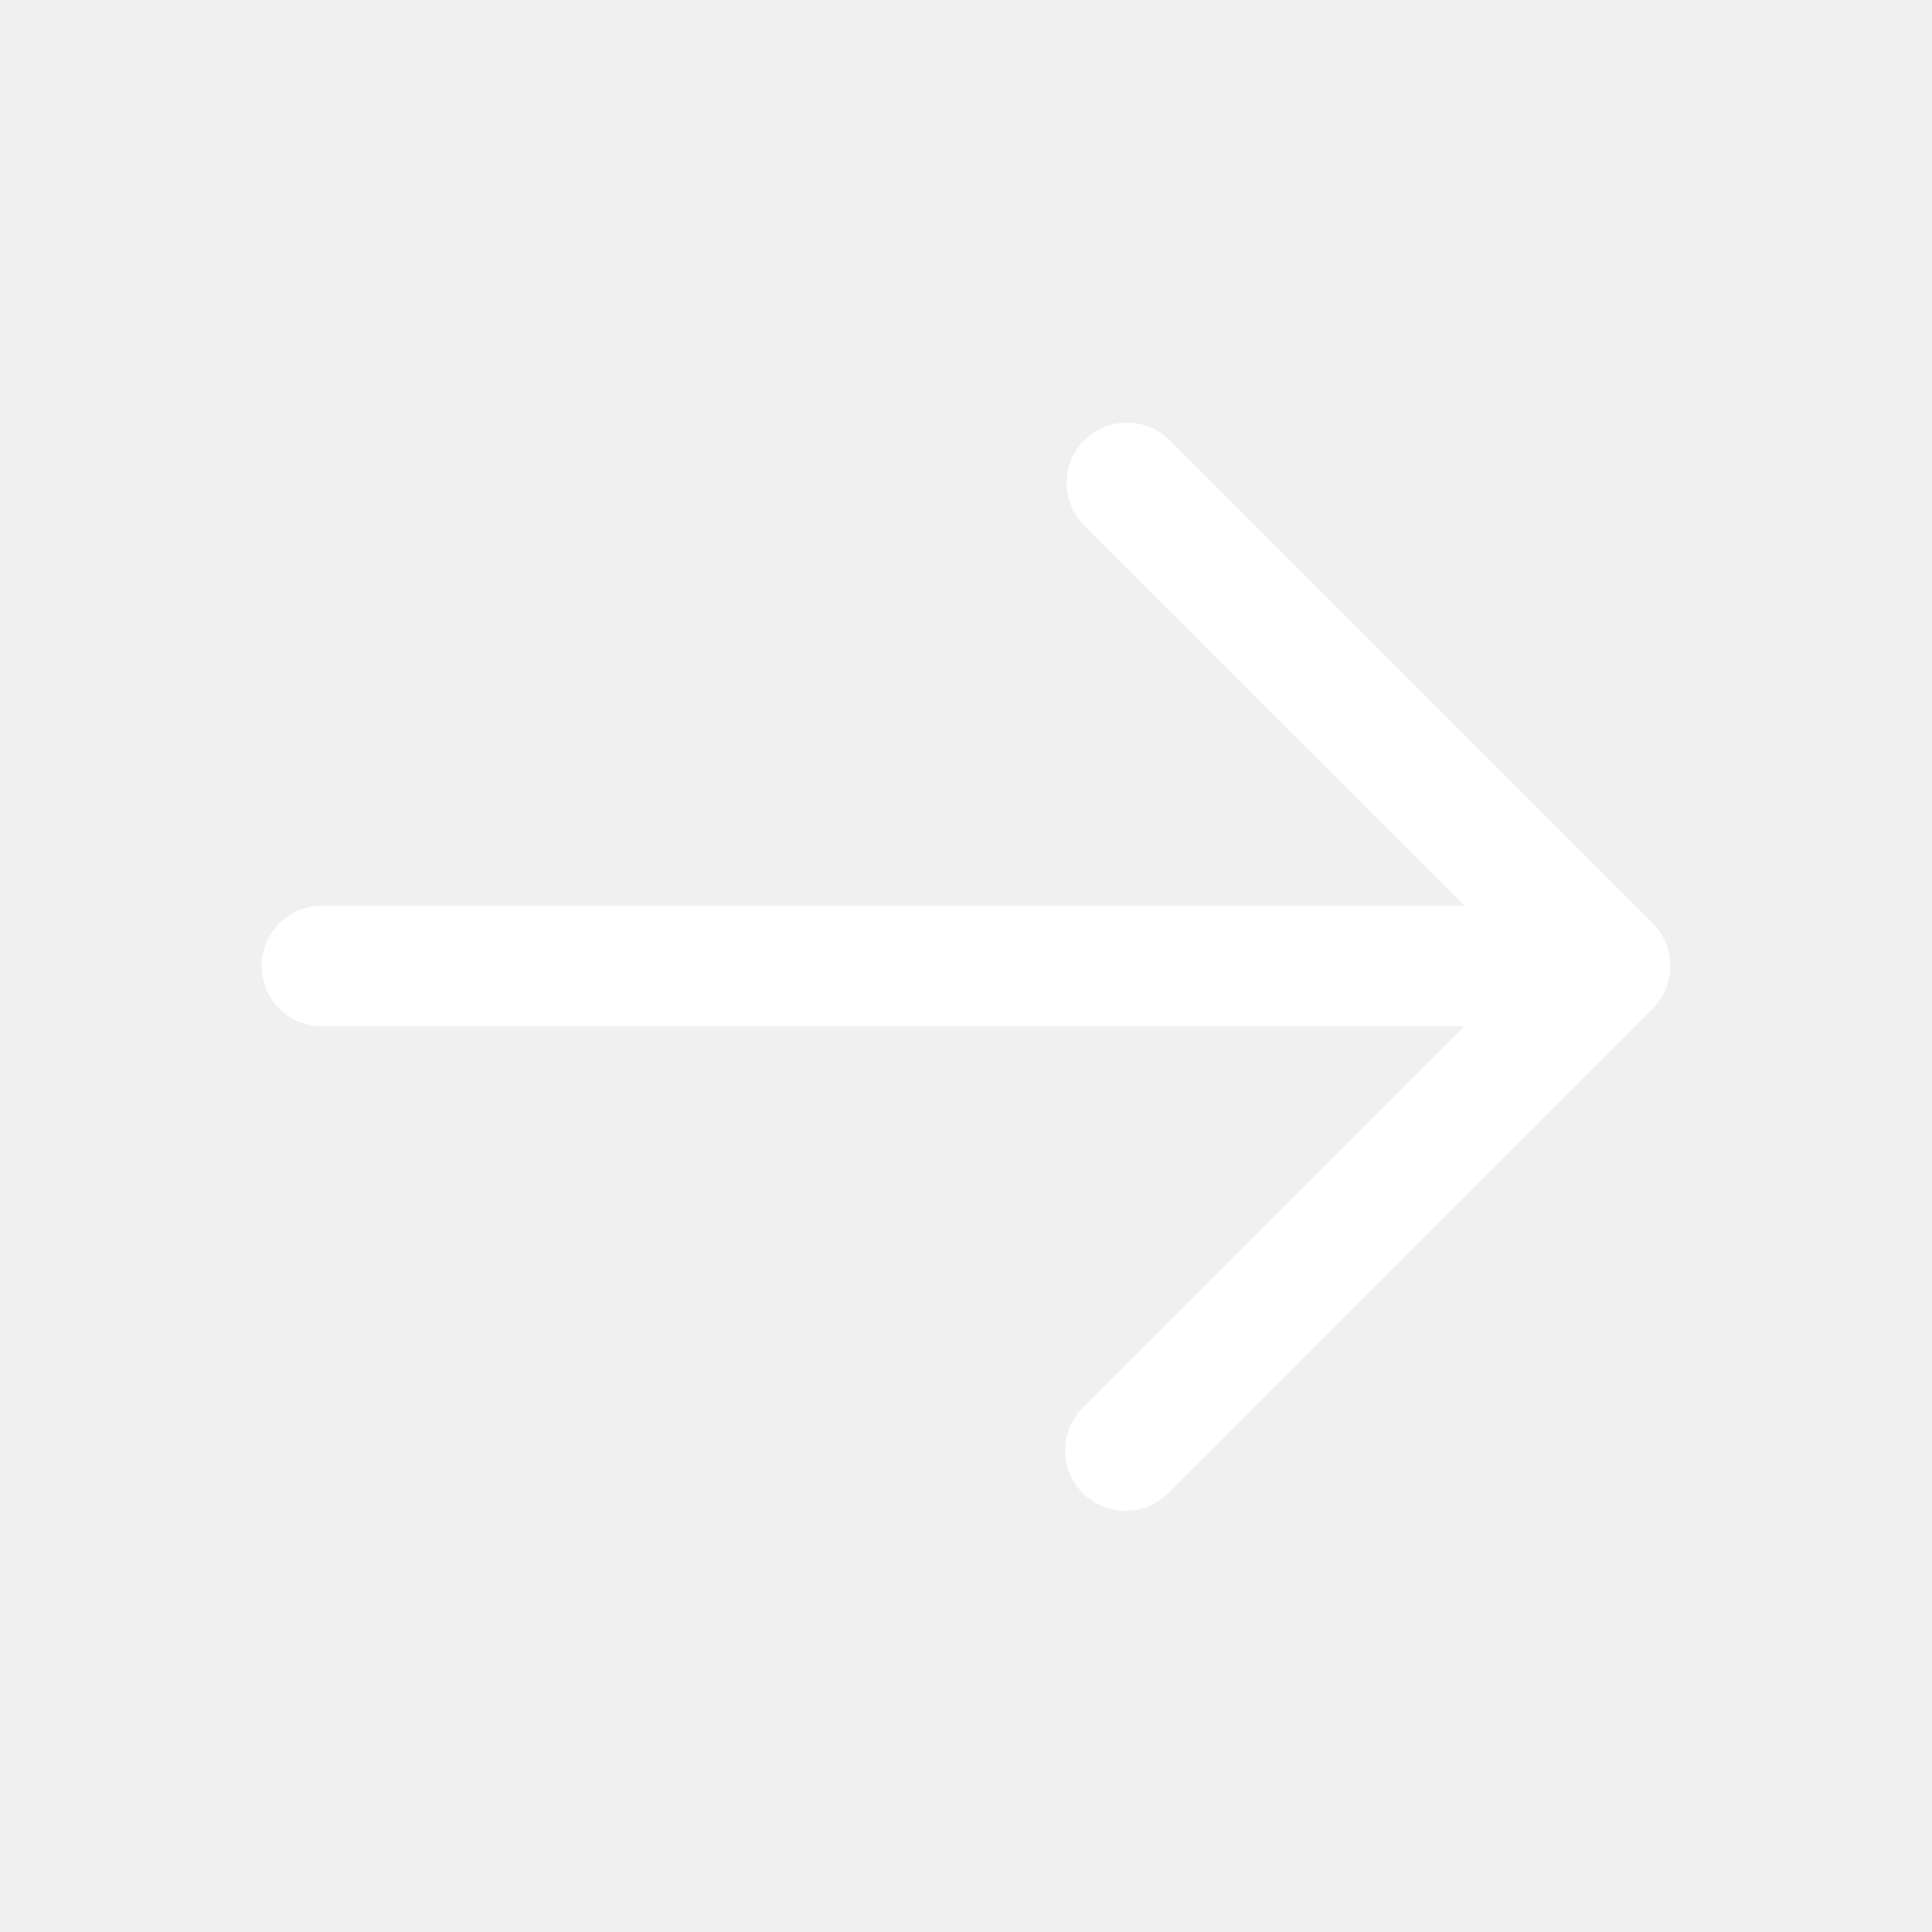
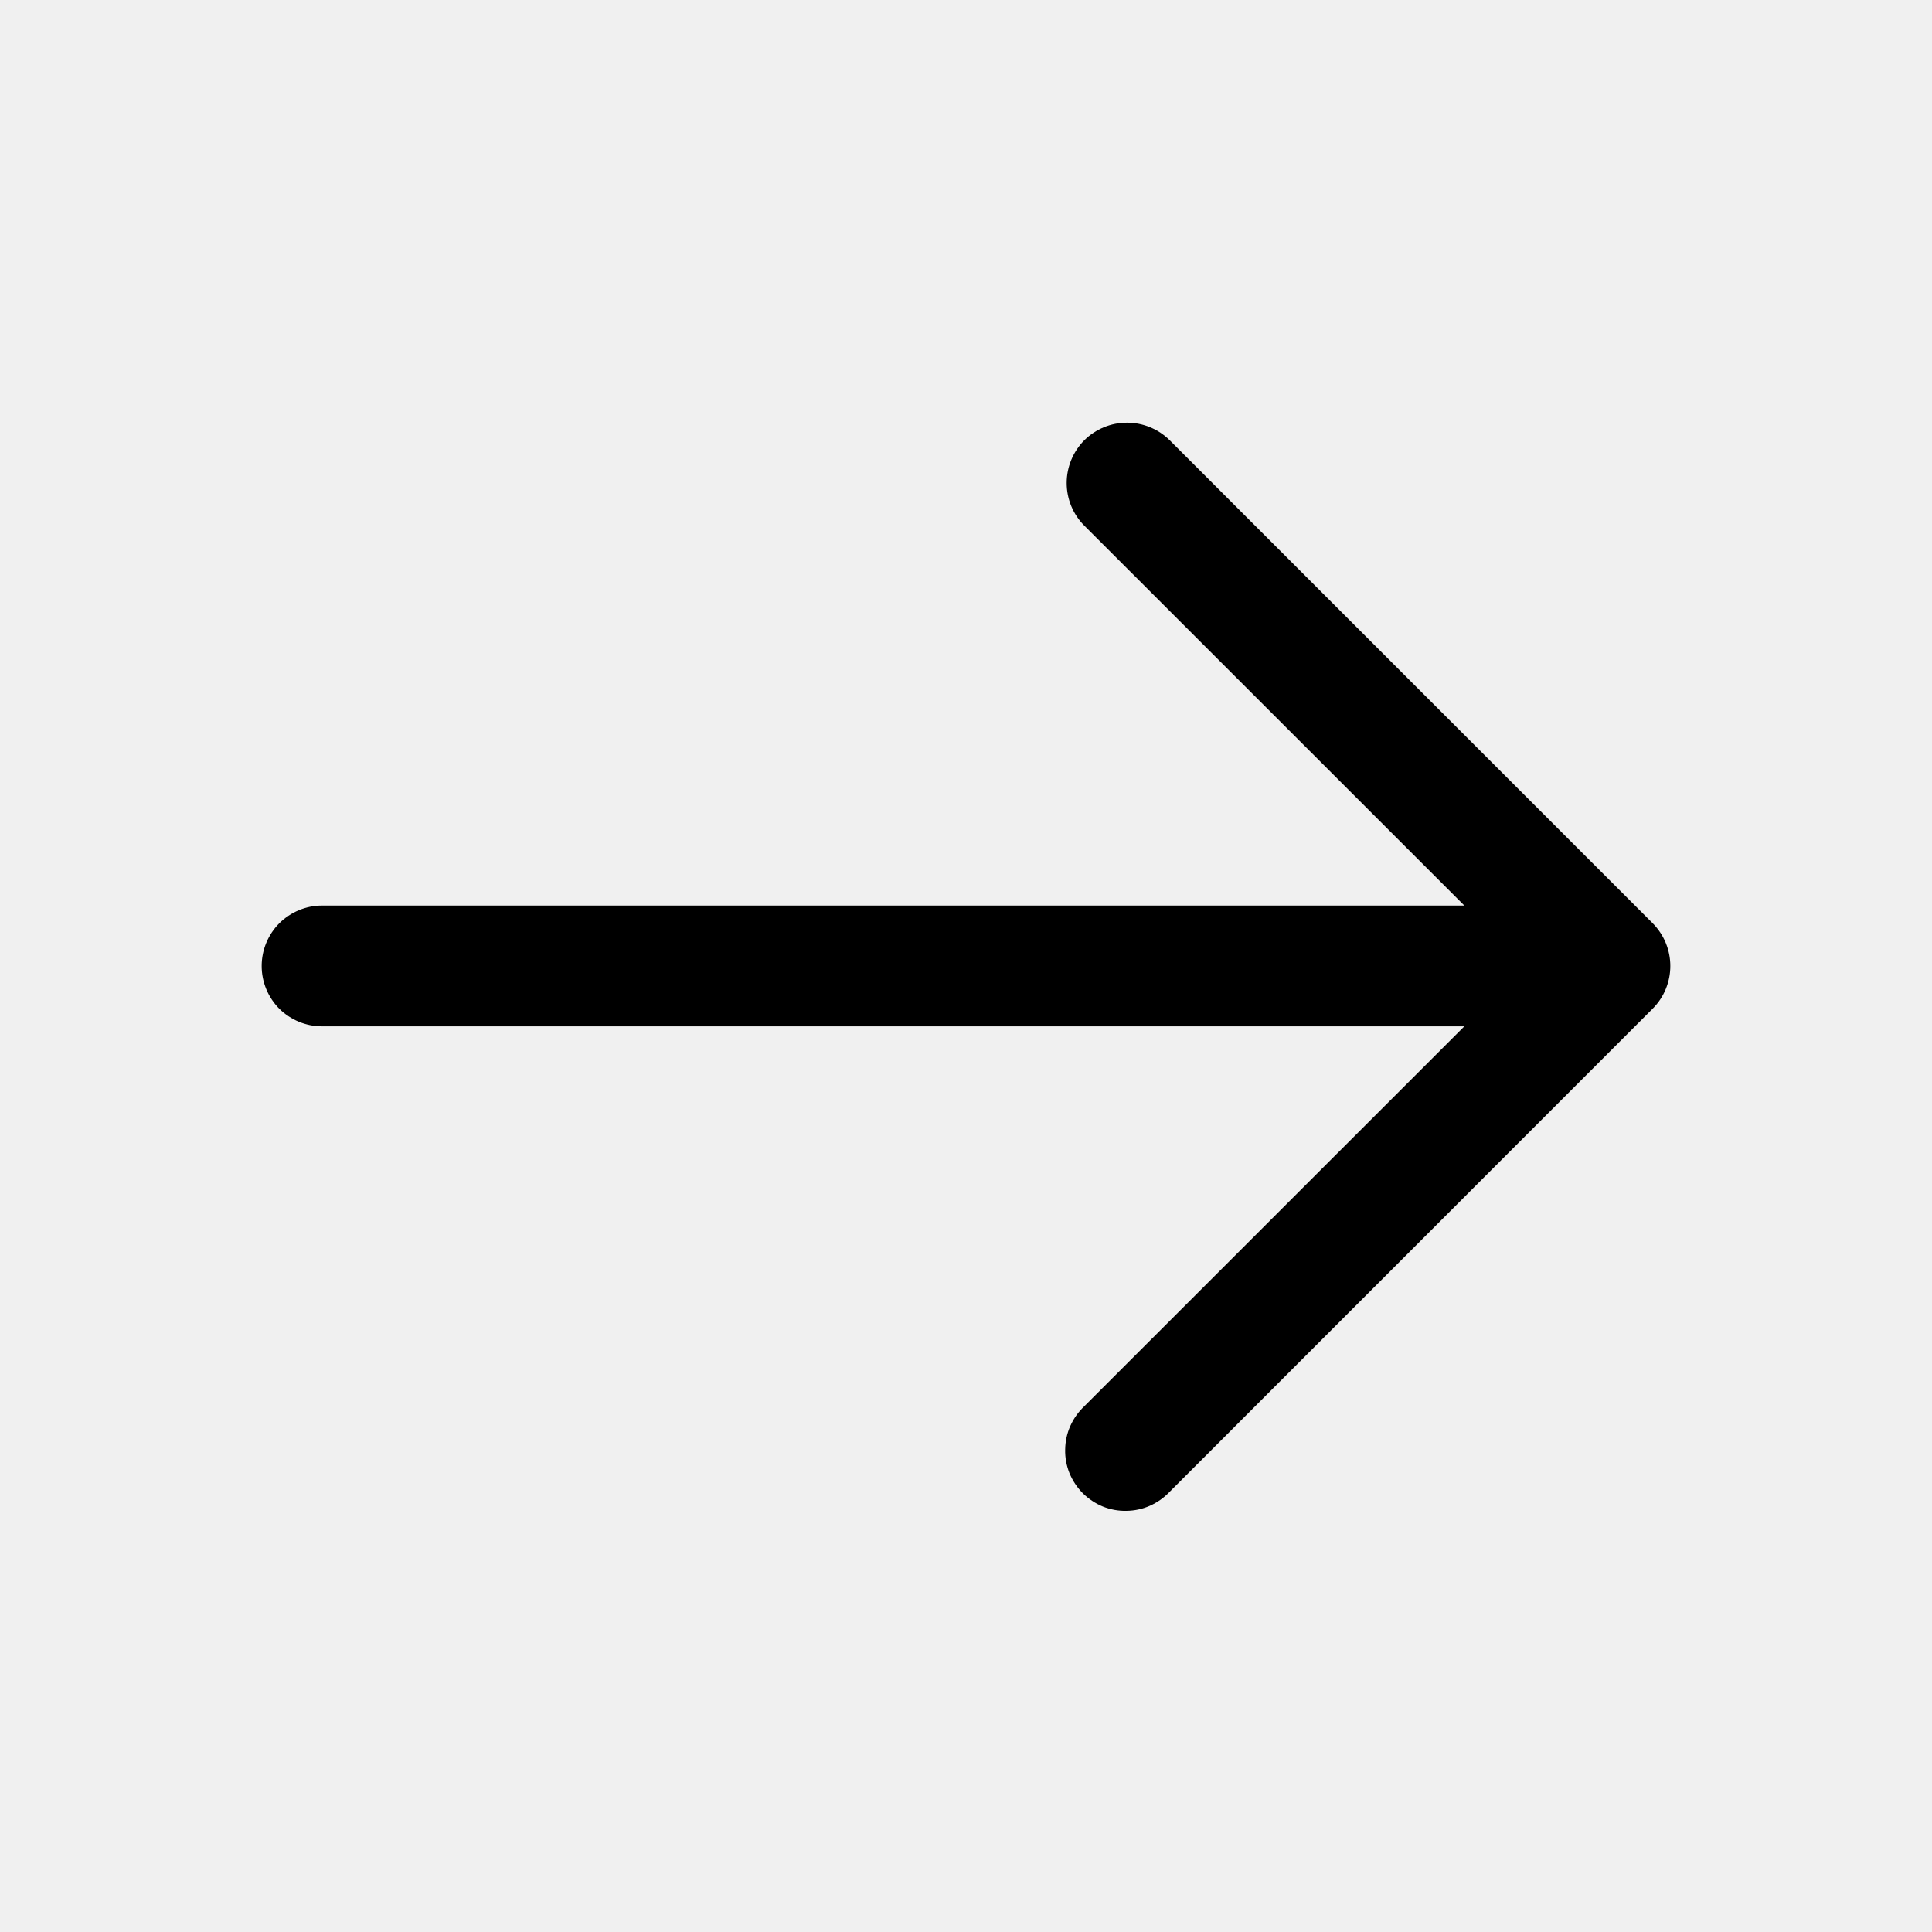
- <svg xmlns="http://www.w3.org/2000/svg" width="18" height="18" viewBox="0 0 18 18" fill="none">
-   <path fill-rule="evenodd" clip-rule="evenodd" d="M10.102 4.102C10.208 3.997 10.351 3.938 10.5 3.938C10.649 3.938 10.792 3.997 10.898 4.102L15.398 8.602C15.503 8.708 15.562 8.851 15.562 9C15.562 9.149 15.503 9.292 15.398 9.397L10.898 13.898C10.846 13.953 10.784 13.997 10.715 14.028C10.646 14.059 10.571 14.075 10.496 14.076C10.42 14.078 10.345 14.064 10.275 14.036C10.205 14.007 10.142 13.965 10.088 13.912C10.035 13.858 9.993 13.795 9.964 13.725C9.936 13.655 9.922 13.58 9.924 13.504C9.925 13.429 9.941 13.354 9.972 13.285C10.003 13.216 10.047 13.154 10.102 13.102L13.643 9.562H3C2.851 9.562 2.708 9.503 2.602 9.398C2.497 9.292 2.438 9.149 2.438 9C2.438 8.851 2.497 8.708 2.602 8.602C2.708 8.497 2.851 8.437 3 8.437H13.643L10.102 4.897C9.997 4.792 9.938 4.649 9.938 4.5C9.938 4.351 9.997 4.208 10.102 4.102Z" fill="white" />
+ <svg xmlns="http://www.w3.org/2000/svg" width="18" height="18" viewBox="0 0 18 18" fill="red">
+   <path fill-rule="evenodd" clip-rule="evenodd" d="M10.102 4.102C10.208 3.997 10.351 3.938 10.5 3.938C10.649 3.938 10.792 3.997 10.898 4.102L15.398 8.602C15.503 8.708 15.562 8.851 15.562 9C15.562 9.149 15.503 9.292 15.398 9.397L10.898 13.898C10.846 13.953 10.784 13.997 10.715 14.028C10.646 14.059 10.571 14.075 10.496 14.076C10.42 14.078 10.345 14.064 10.275 14.036C10.205 14.007 10.142 13.965 10.088 13.912C10.035 13.858 9.993 13.795 9.964 13.725C9.936 13.655 9.922 13.58 9.924 13.504C9.925 13.429 9.941 13.354 9.972 13.285C10.003 13.216 10.047 13.154 10.102 13.102L13.643 9.562H3C2.851 9.562 2.708 9.503 2.602 9.398C2.497 9.292 2.438 9.149 2.438 9C2.438 8.851 2.497 8.708 2.602 8.602C2.708 8.497 2.851 8.437 3 8.437H13.643L10.102 4.897C9.997 4.792 9.938 4.649 9.938 4.5C9.938 4.351 9.997 4.208 10.102 4.102Z" fill="#000" />
</svg>
